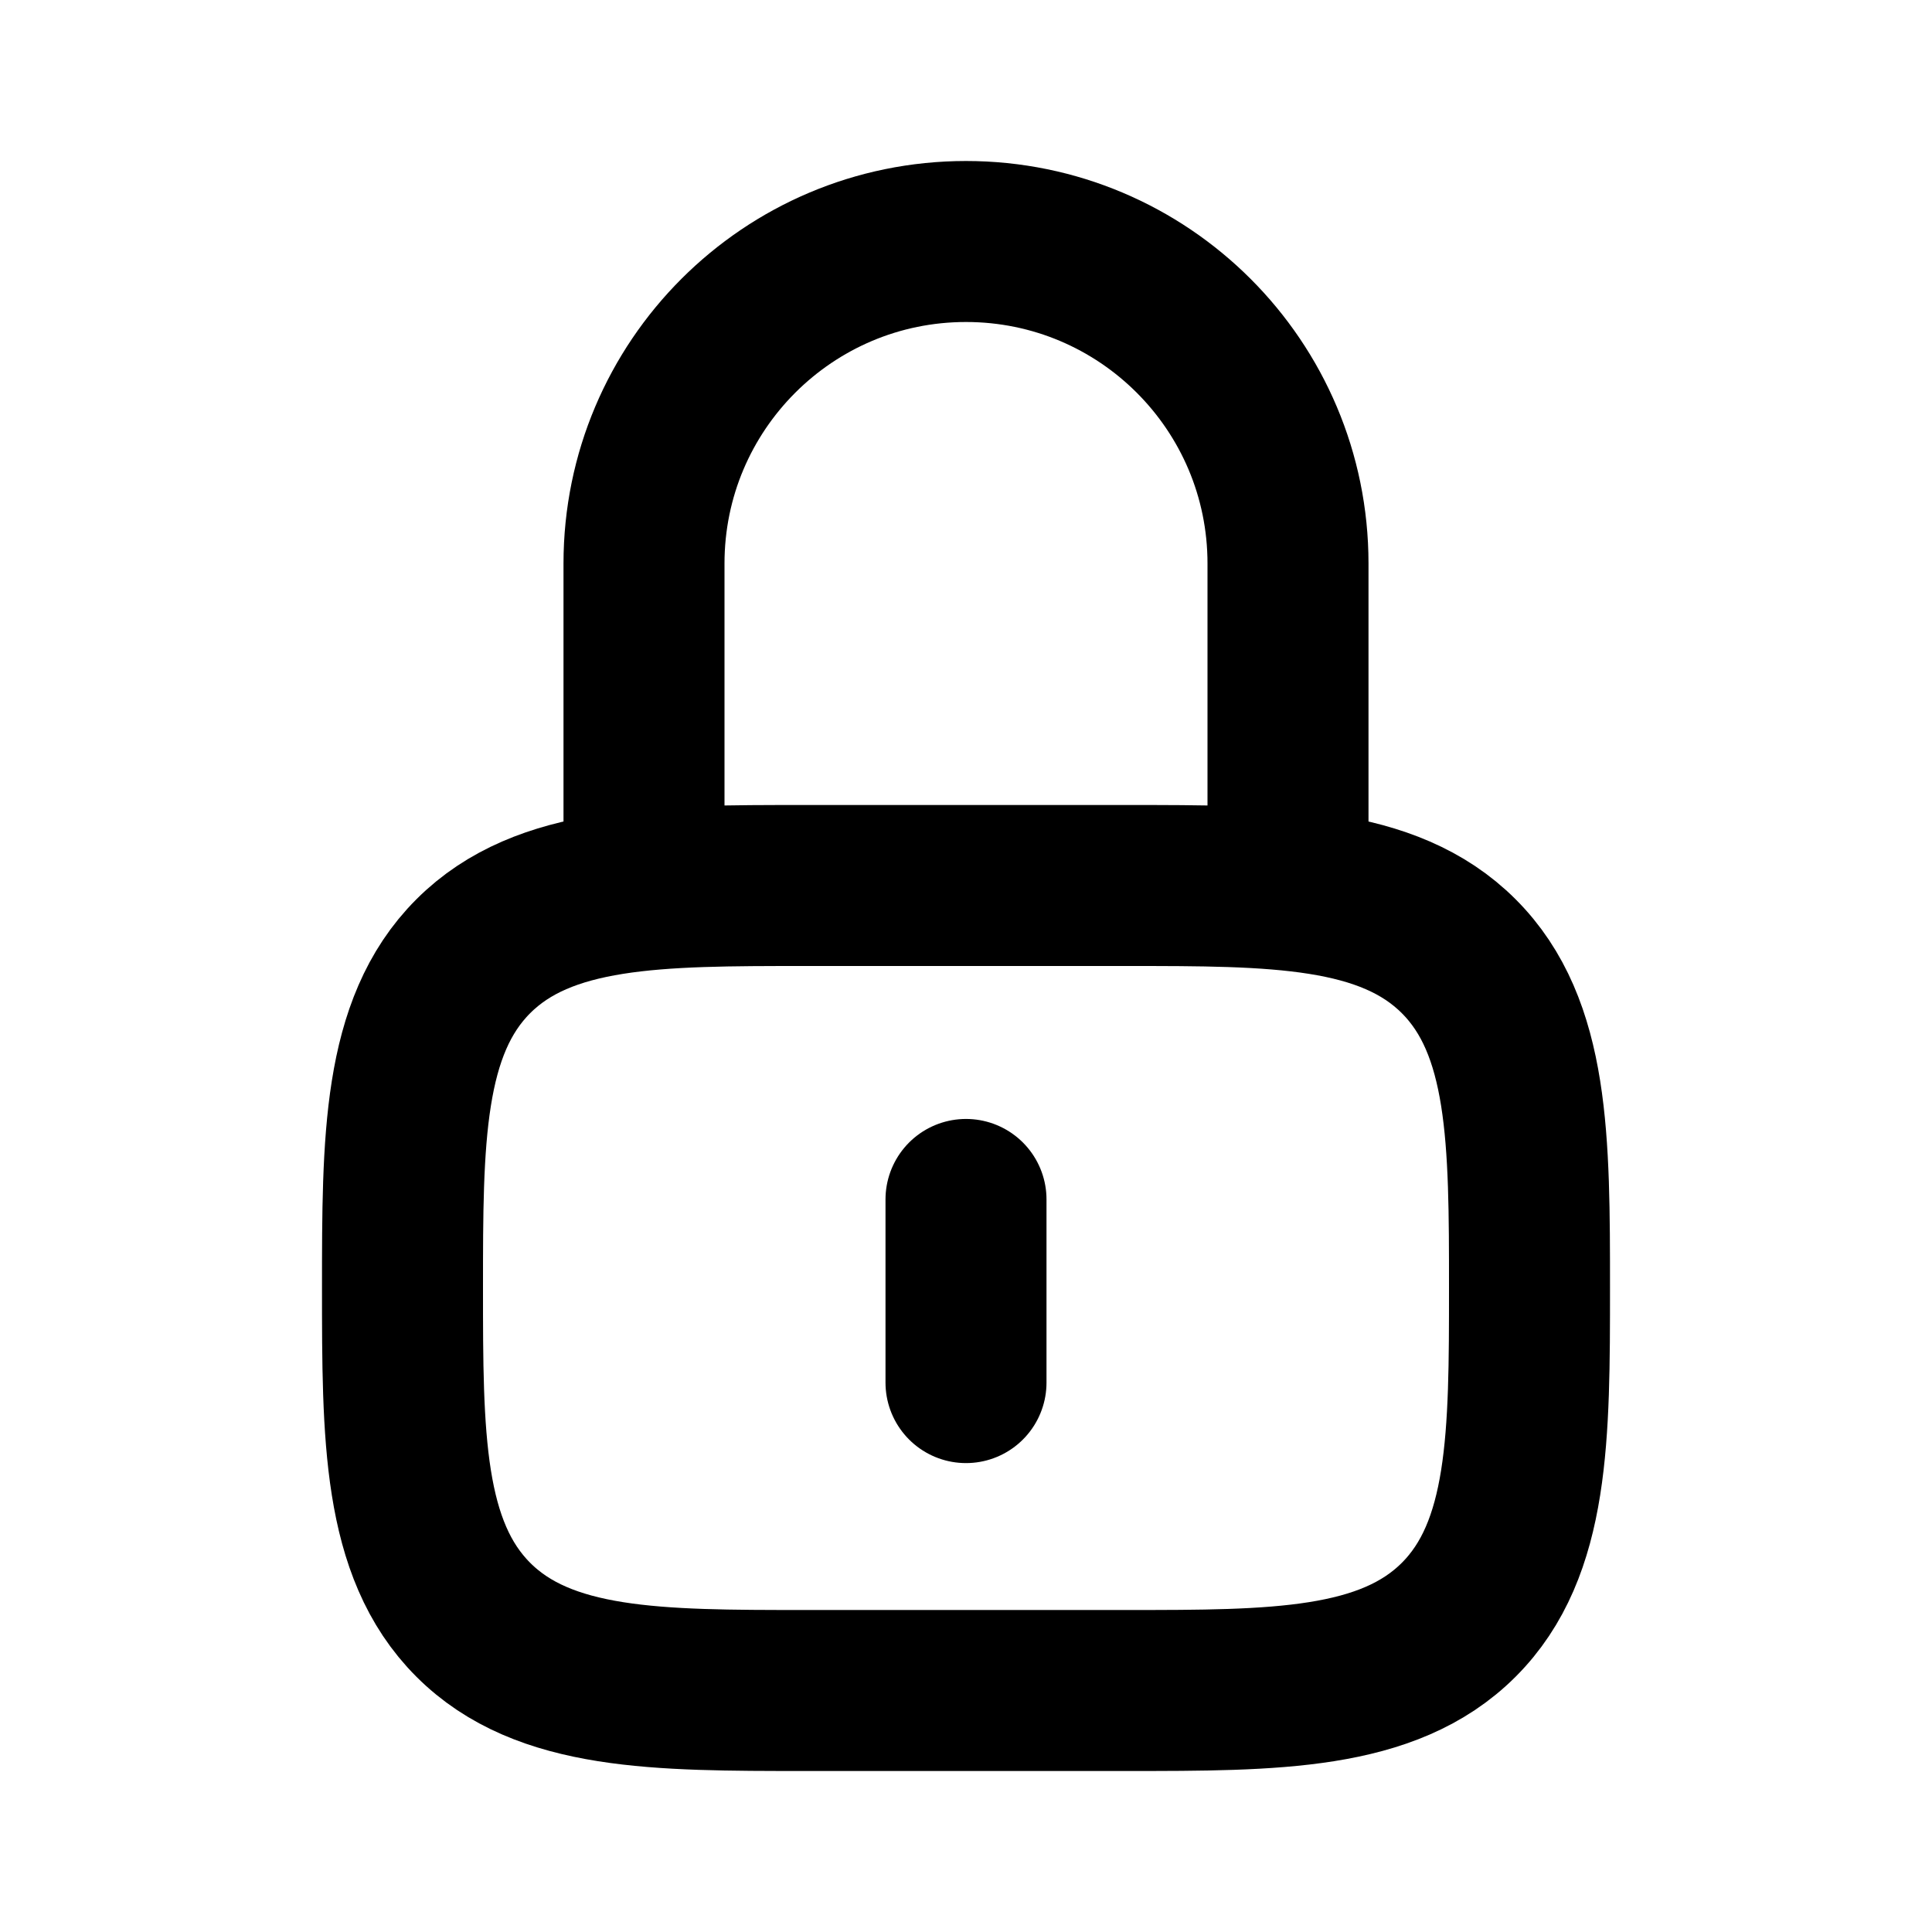
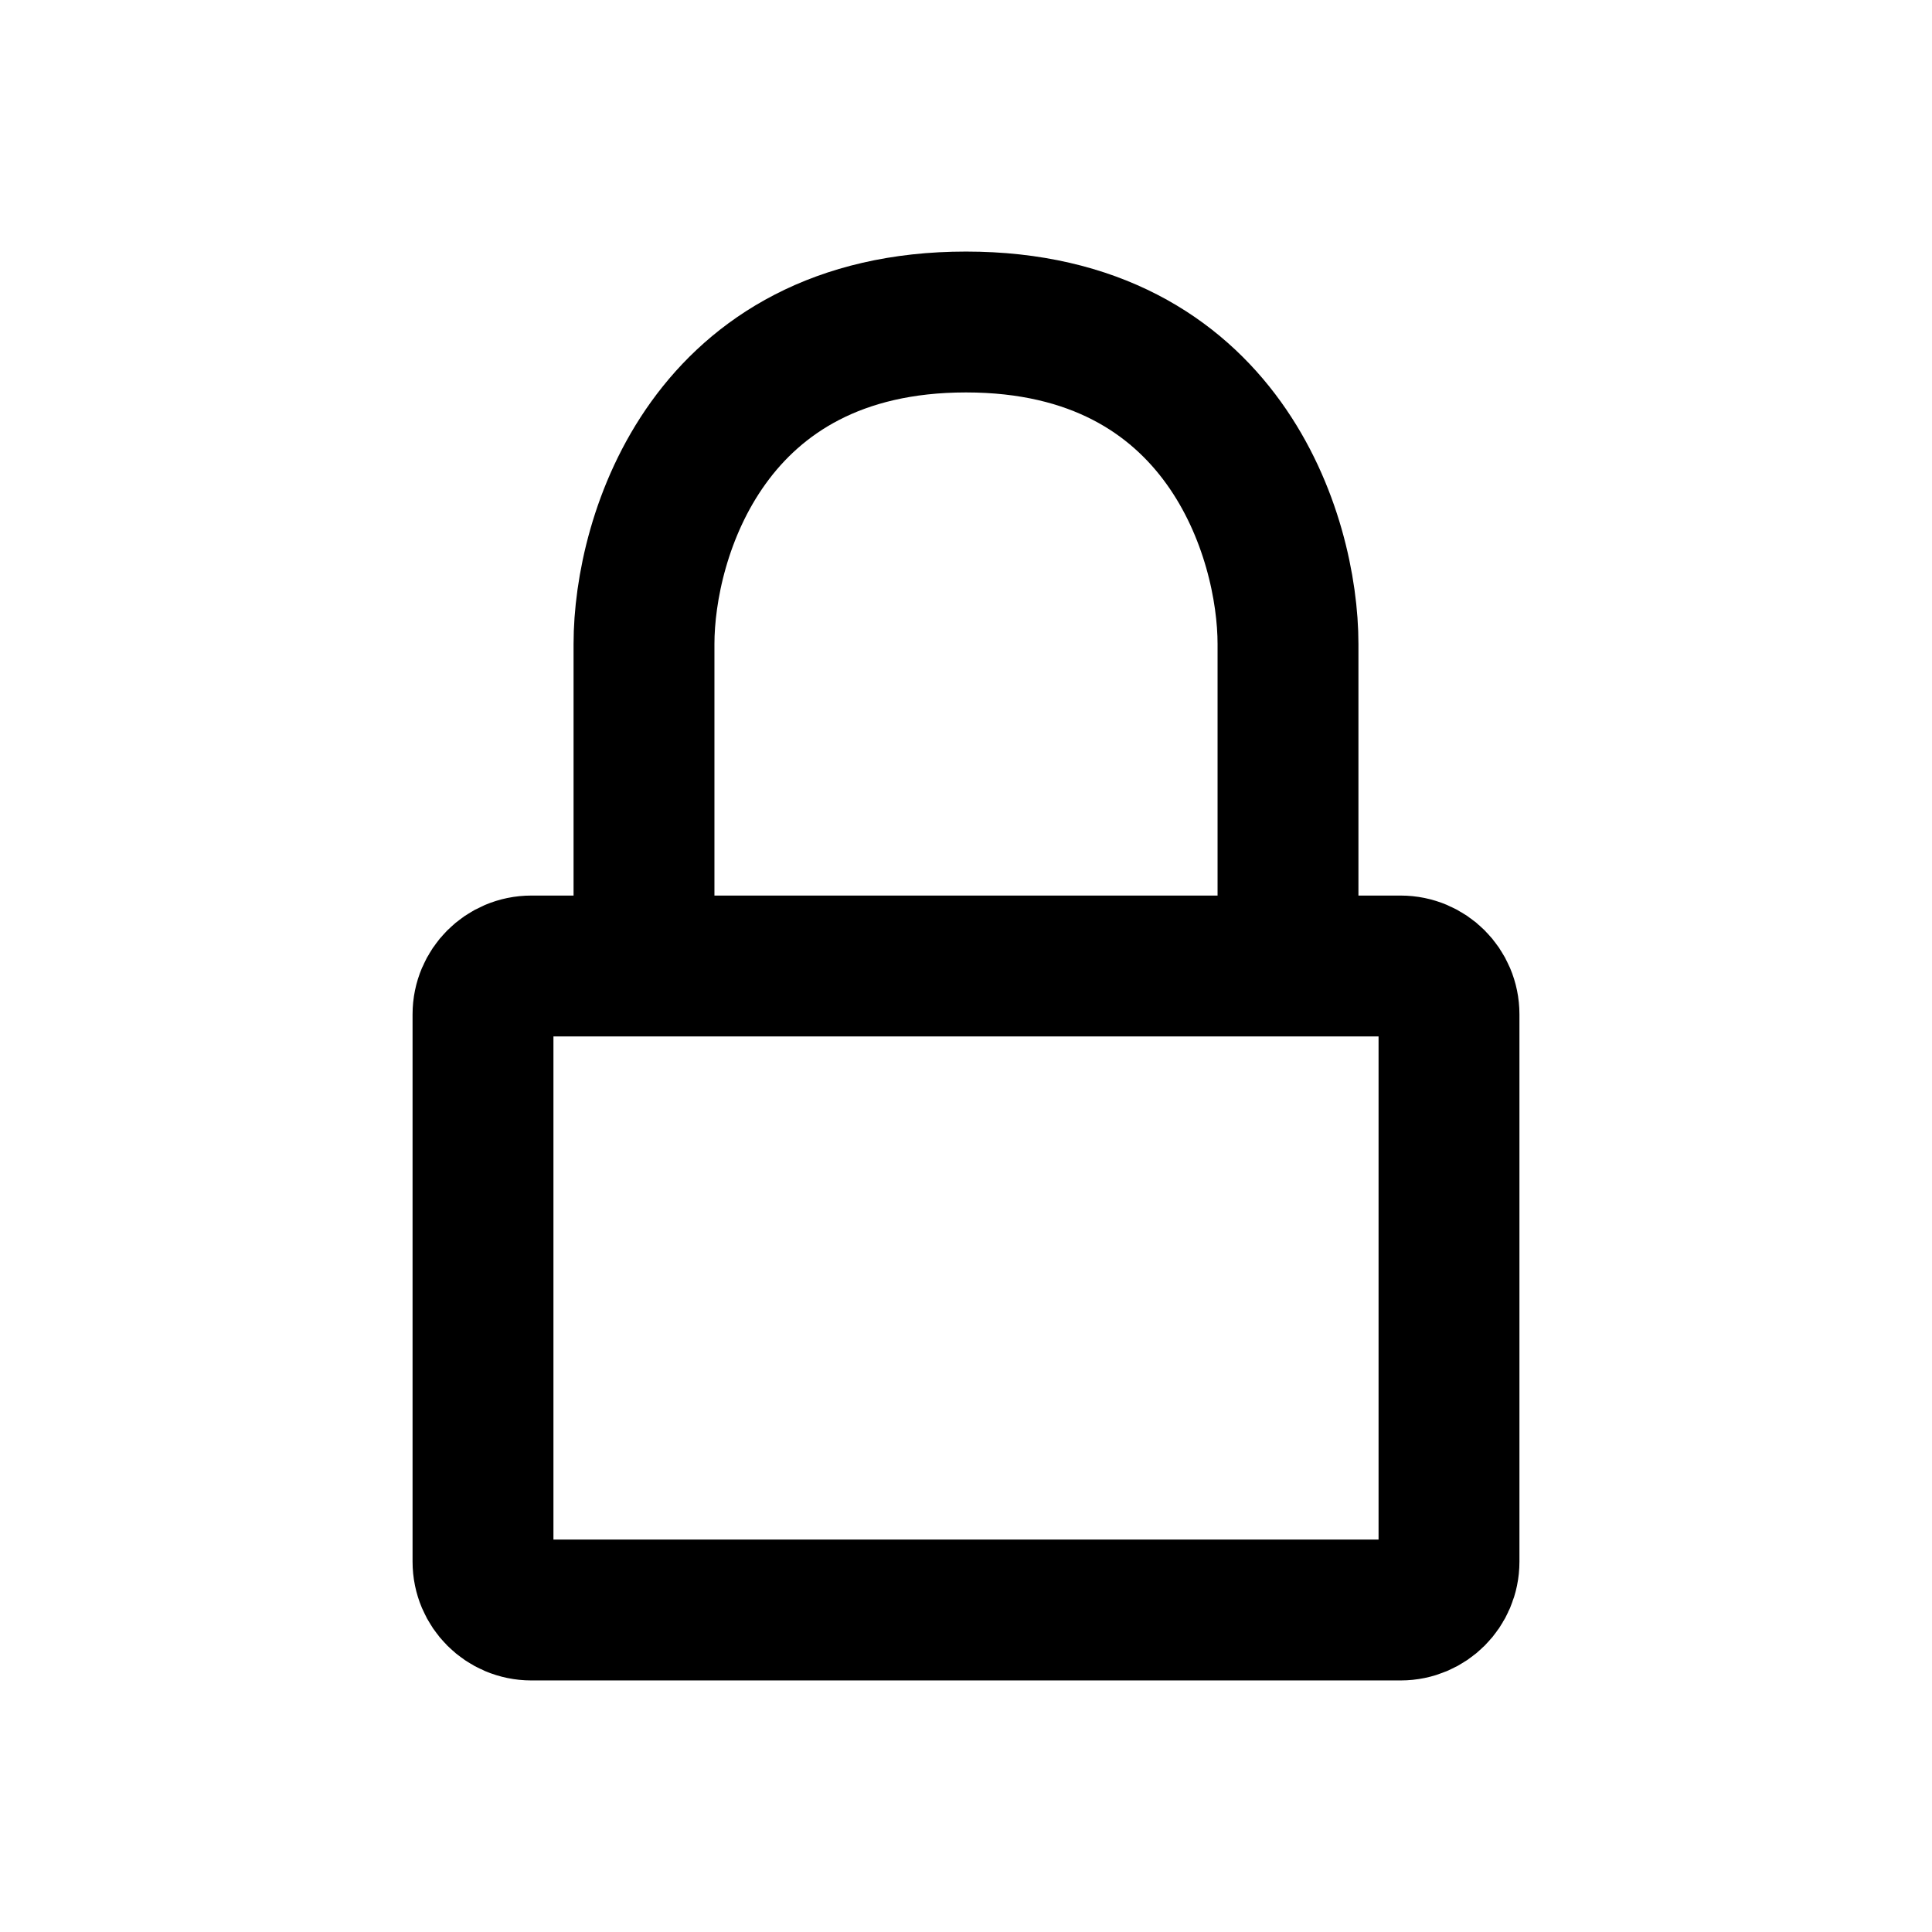
- <svg xmlns="http://www.w3.org/2000/svg" viewBox="0 0 24 24" width="24" height="24" fill="none">
-   <path d="M8 11V7A4 4 0 0 1 16 7V11" fill="none" stroke="currentColor" stroke-width="2" stroke-linecap="round" stroke-linejoin="round" />
-   <path d="M5 16C5 14.171 5 12.757 5.879 11.879C6.757 11 8.171 11 10 11L14 11C15.829 11 17.243 11 18.121 11.879C19 12.757 19 14.171 19 16L19 16C19 17.829 19 19.243 18.121 20.121C17.243 21 15.829 21 14 21L10 21C8.171 21 6.757 21 5.879 20.121C5 19.243 5 17.829 5 16Z" fill="none" stroke="currentColor" stroke-width="2" stroke-linecap="round" stroke-linejoin="round" />
-   <path d="M12 14.9L12 17.175" fill="none" stroke="currentColor" stroke-width="2" stroke-linecap="round" stroke-linejoin="round" />
+ <svg xmlns="http://www.w3.org/2000/svg" width="24" height="24" stroke-width="1.75" viewBox="0 0 24 24" fill="none">
+   <path d="M16 12H17.4C17.731 12 18 12.269 18 12.6V19.4C18 19.731 17.731 20 17.4 20H6.6C6.269 20 6 19.731 6 19.4V12.6C6 12.269 6.269 12 6.6 12H8M16 12V8C16 6.667 15.2 4 12 4C8.8 4 8 6.667 8 8V12M16 12H8" stroke="currentColor" stroke-linecap="round" stroke-linejoin="round" />
</svg>
